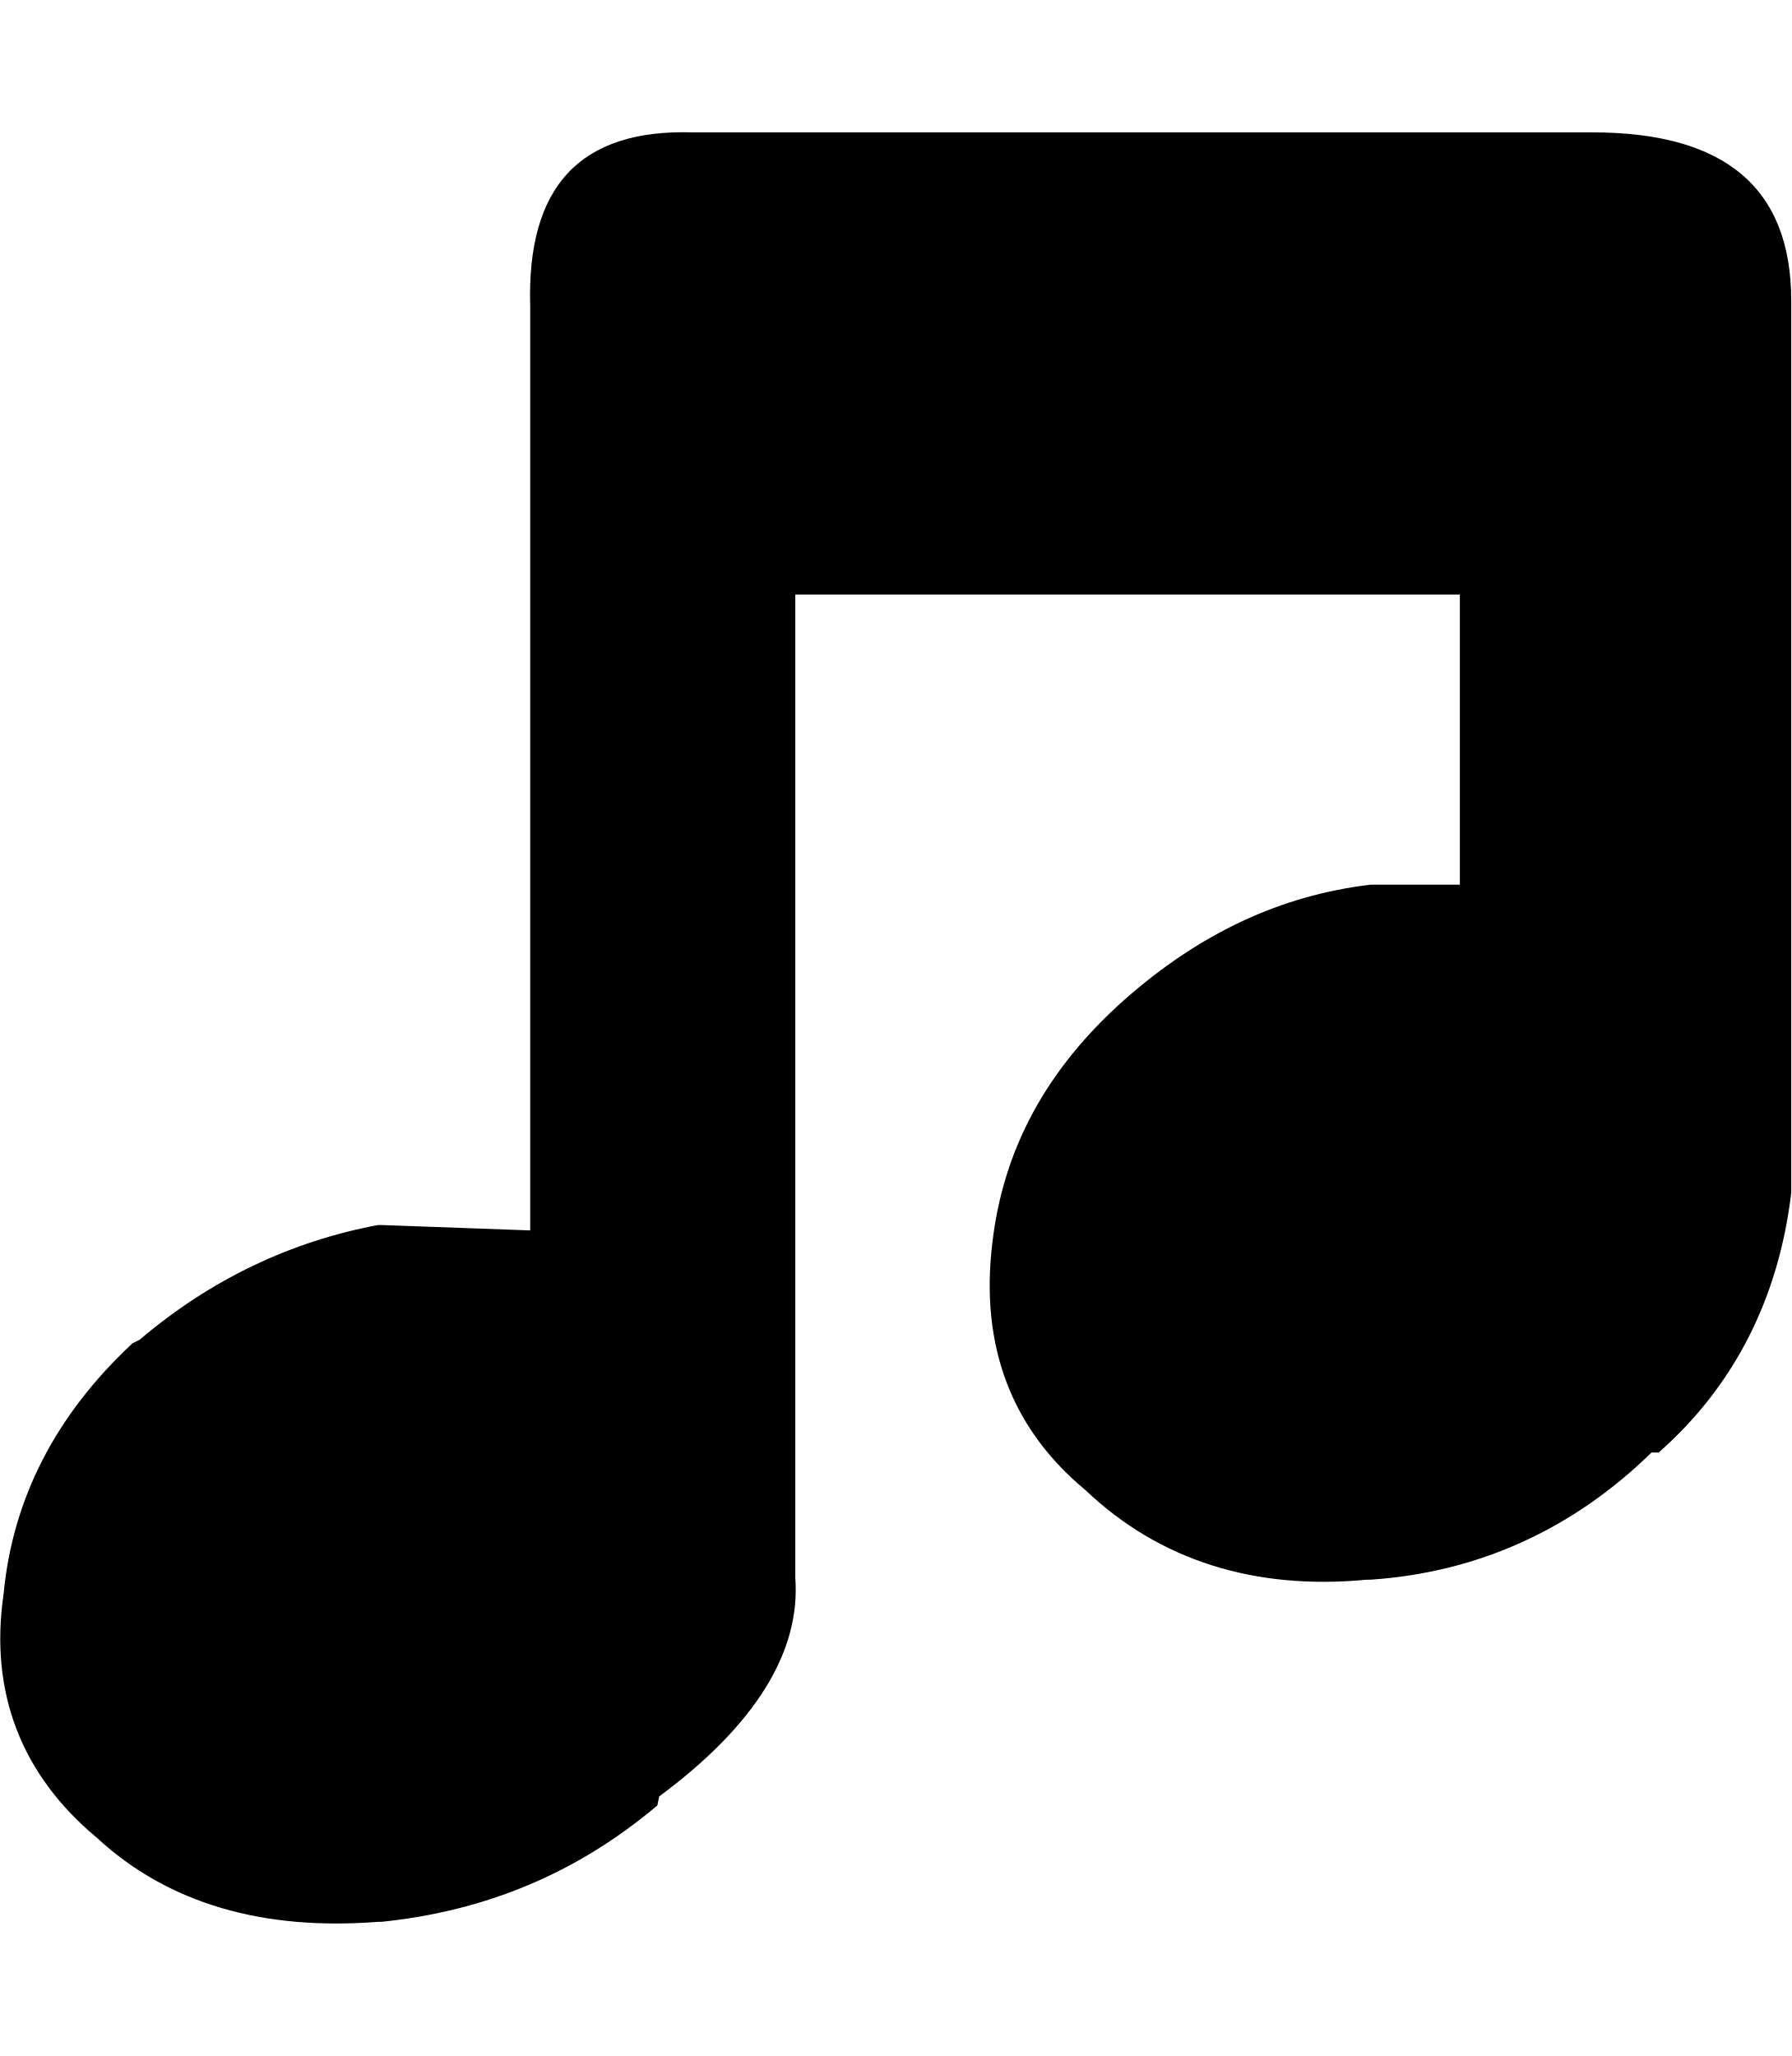
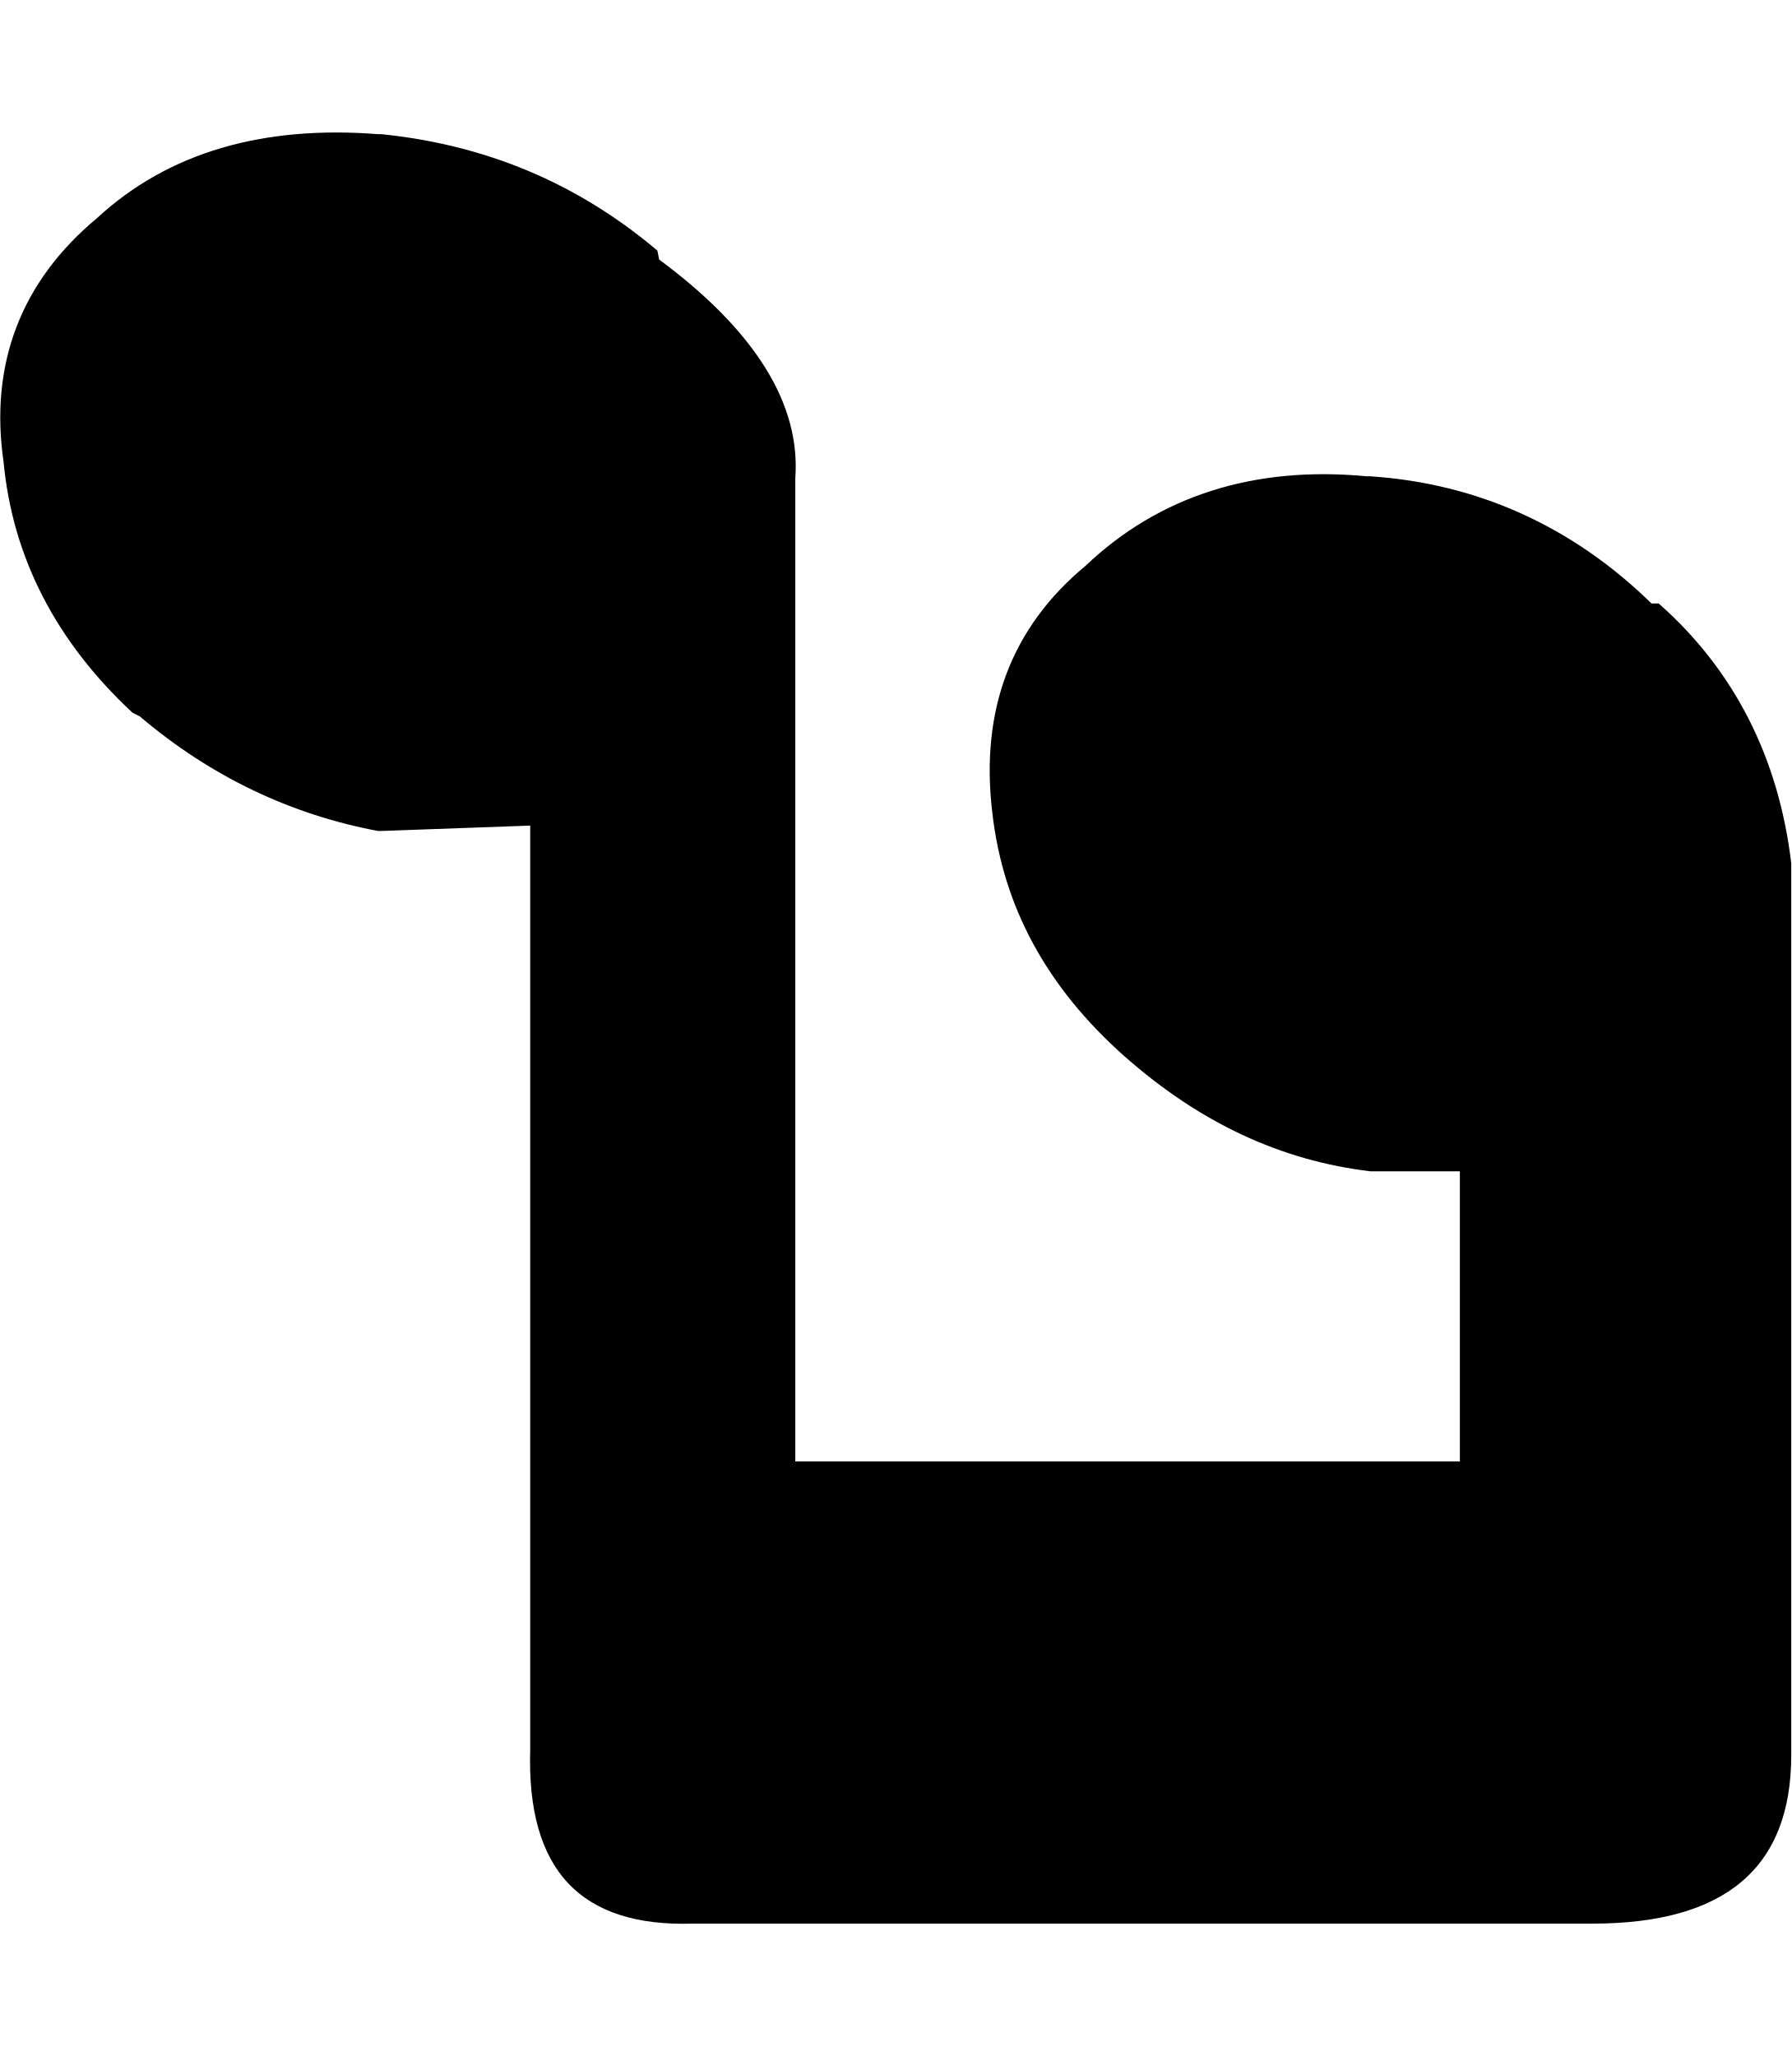
<svg xmlns="http://www.w3.org/2000/svg" xmlns:ns1="https://boxy-svg.com" viewBox="0 0 1 1" width="26.995" height="30.985">
-   <path stroke="none" fill="#000000" d="M 1 0.094 L 1 0.581 L 1 0.592 C 0.993 0.651 0.968 0.7 0.926 0.737 L 0.922 0.737 C 0.878 0.78 0.825 0.804 0.765 0.808 L 0.763 0.808 C 0.7 0.814 0.647 0.797 0.606 0.758 C 0.565 0.724 0.547 0.678 0.554 0.62 C 0.56 0.568 0.584 0.523 0.628 0.484 C 0.67 0.447 0.715 0.426 0.765 0.42 L 0.815 0.42 L 0.815 0.258 L 0.444 0.258 L 0.444 0.807 C 0.447 0.848 0.422 0.889 0.368 0.929 L 0.367 0.934 C 0.322 0.972 0.271 0.993 0.213 0.999 L 0.211 0.999 C 0.147 1.004 0.094 0.989 0.054 0.952 C 0.012 0.917 -0.006 0.871 0.002 0.816 C 0.007 0.763 0.031 0.716 0.074 0.676 L 0.078 0.674 C 0.118 0.64 0.163 0.619 0.211 0.61 L 0.213 0.61 L 0.296 0.613 L 0.296 0.097 C 0.294 0.03 0.324 -0.002 0.387 0 L 0.889 0 C 0.963 0 1 0.031 1 0.094" ns1:origin="-0.000147 0.000088" />
+   <path stroke="none" fill="#000000" d="M 1 0.906 L 1 0.419 L 1 0.408 C 0.993 0.349 0.968 0.3 0.926 0.263 L 0.922 0.263 C 0.878 0.22 0.825 0.196 0.765 0.192 L 0.763 0.192 C 0.7 0.186 0.647 0.203 0.606 0.242 C 0.565 0.276 0.547 0.322 0.554 0.38 C 0.56 0.432 0.584 0.477 0.628 0.516 C 0.67 0.553 0.715 0.574 0.765 0.58 L 0.815 0.58 L 0.815 0.742 L 0.444 0.742 L 0.444 0.193 C 0.447 0.152 0.422 0.111 0.368 0.071 L 0.367 0.066 C 0.322 0.028 0.271 0.007 0.213 0.001 L 0.211 0.001 C 0.147 -0.004 0.094 0.011 0.054 0.048 C 0.012 0.083 -0.006 0.129 0.002 0.184 C 0.007 0.237 0.031 0.284 0.074 0.324 L 0.078 0.326 C 0.118 0.36 0.163 0.381 0.211 0.39 L 0.213 0.39 L 0.296 0.387 L 0.296 0.903 C 0.294 0.97 0.324 1.002 0.387 1 L 0.889 1 C 0.963 1 1 0.969 1 0.906" ns1:origin="-0.000147 0.000088" />
</svg>
